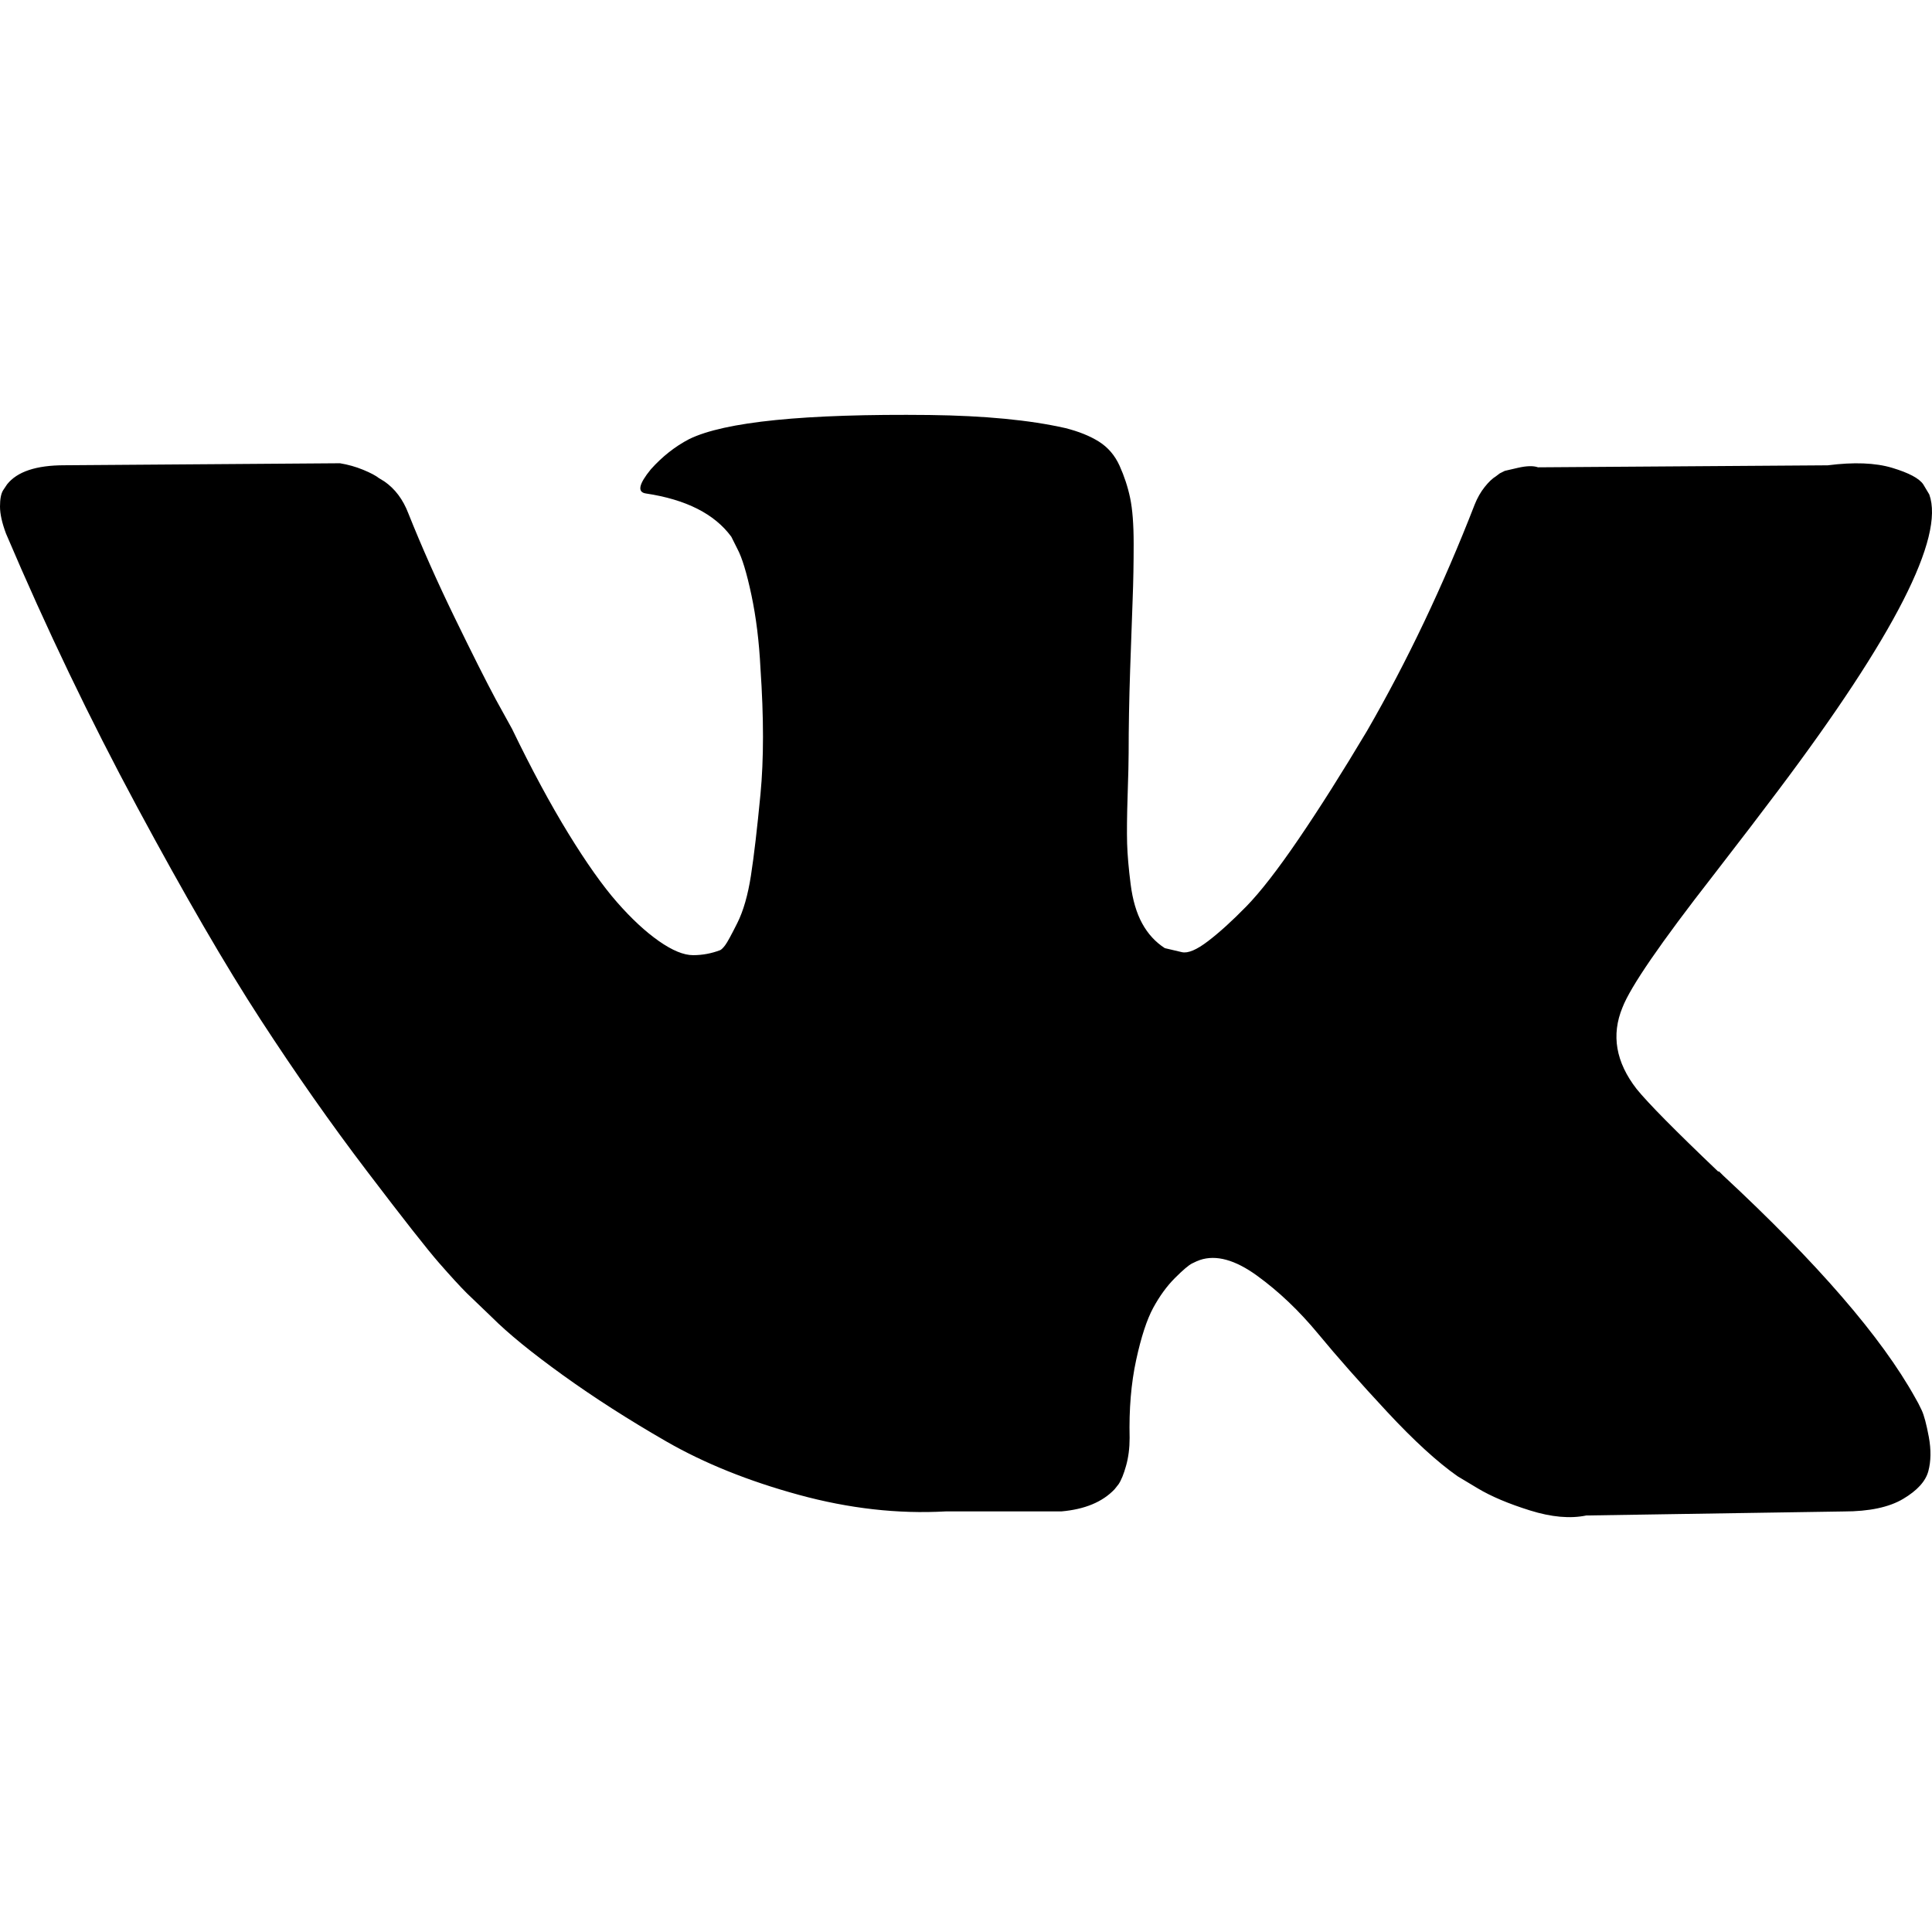
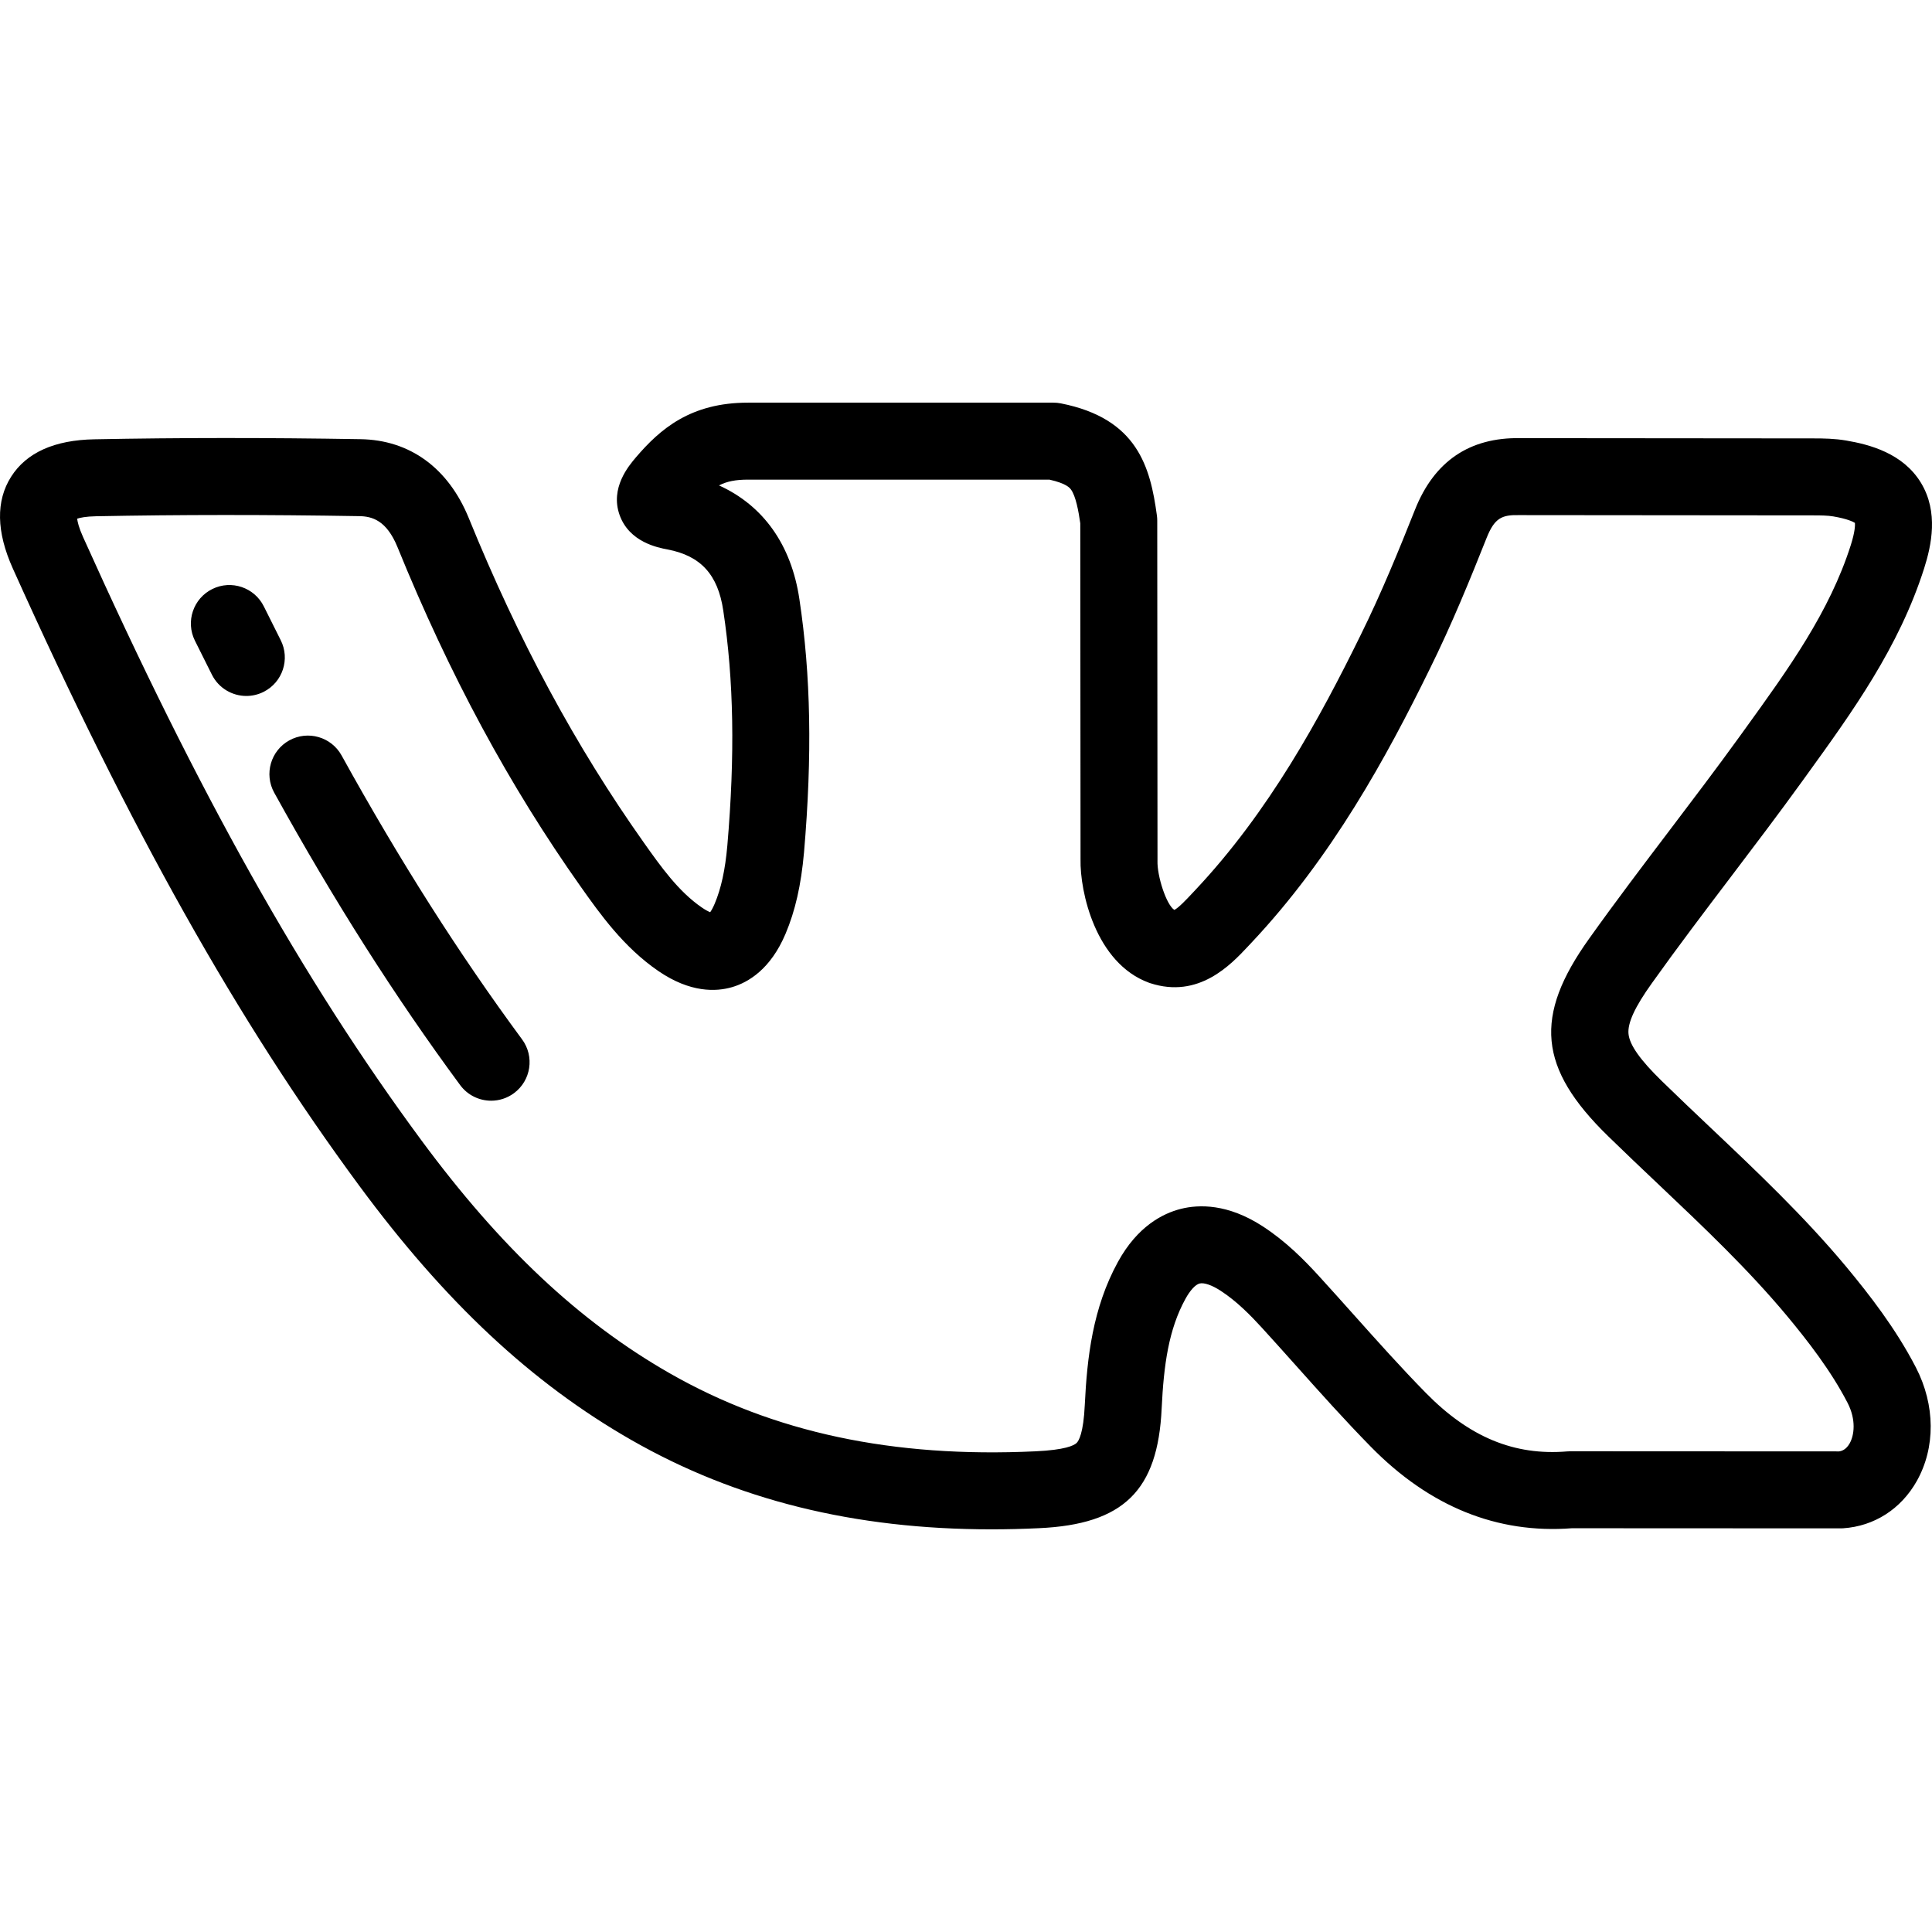
- <svg xmlns="http://www.w3.org/2000/svg" version="1.1" id="Capa_1" x="0px" y="0px" width="548.358px" height="548.358px" viewBox="0 0 548.358 548.358" style="enable-background:new 0 0 548.358 548.358;" xml:space="preserve">
+ <svg xmlns="http://www.w3.org/2000/svg" version="1.1" id="Layer_1" x="0px" y="0px" viewBox="0 0 511.998 511.998" style="enable-background:new 0 0 511.998 511.998;" xml:space="preserve">
  <g>
-     <path d="M545.451,400.298c-0.664-1.431-1.283-2.618-1.858-3.569c-9.514-17.135-27.695-38.167-54.532-63.102l-0.567-0.571   l-0.284-0.28l-0.287-0.287h-0.288c-12.18-11.611-19.893-19.418-23.123-23.415c-5.91-7.614-7.234-15.321-4.004-23.13   c2.282-5.9,10.854-18.36,25.696-37.397c7.807-10.089,13.99-18.175,18.556-24.267c32.931-43.78,47.208-71.756,42.828-83.939   l-1.701-2.847c-1.143-1.714-4.093-3.282-8.846-4.712c-4.764-1.427-10.853-1.663-18.278-0.712l-82.224,0.568   c-1.332-0.472-3.234-0.428-5.712,0.144c-2.475,0.572-3.713,0.859-3.713,0.859l-1.431,0.715l-1.136,0.859   c-0.952,0.568-1.999,1.567-3.142,2.995c-1.137,1.423-2.088,3.093-2.848,4.996c-8.952,23.031-19.13,44.444-30.553,64.238   c-7.043,11.803-13.511,22.032-19.418,30.693c-5.899,8.658-10.848,15.037-14.842,19.126c-4,4.093-7.61,7.372-10.852,9.849   c-3.237,2.478-5.708,3.525-7.419,3.142c-1.715-0.383-3.33-0.763-4.859-1.143c-2.663-1.714-4.805-4.045-6.42-6.995   c-1.622-2.95-2.714-6.663-3.285-11.136c-0.568-4.476-0.904-8.326-1-11.563c-0.089-3.233-0.048-7.806,0.145-13.706   c0.198-5.903,0.287-9.897,0.287-11.991c0-7.234,0.141-15.085,0.424-23.555c0.288-8.47,0.521-15.181,0.716-20.125   c0.194-4.949,0.284-10.185,0.284-15.705s-0.336-9.849-1-12.991c-0.656-3.138-1.663-6.184-2.99-9.137   c-1.335-2.95-3.289-5.232-5.853-6.852c-2.569-1.618-5.763-2.902-9.564-3.856c-10.089-2.283-22.936-3.518-38.547-3.71   c-35.401-0.38-58.148,1.906-68.236,6.855c-3.997,2.091-7.614,4.948-10.848,8.562c-3.427,4.189-3.905,6.475-1.431,6.851   c11.422,1.711,19.508,5.804,24.267,12.275l1.715,3.429c1.334,2.474,2.666,6.854,3.999,13.134c1.331,6.28,2.19,13.227,2.568,20.837   c0.95,13.897,0.95,25.793,0,35.689c-0.953,9.9-1.853,17.607-2.712,23.127c-0.859,5.52-2.143,9.993-3.855,13.418   c-1.715,3.426-2.856,5.52-3.428,6.28c-0.571,0.76-1.047,1.239-1.425,1.427c-2.474,0.948-5.047,1.431-7.71,1.431   c-2.667,0-5.901-1.334-9.707-4c-3.805-2.666-7.754-6.328-11.847-10.992c-4.093-4.665-8.709-11.184-13.85-19.558   c-5.137-8.374-10.467-18.271-15.987-29.691l-4.567-8.282c-2.855-5.328-6.755-13.086-11.704-23.267   c-4.952-10.185-9.329-20.037-13.134-29.554c-1.521-3.997-3.806-7.04-6.851-9.134l-1.429-0.859c-0.95-0.76-2.475-1.567-4.567-2.427   c-2.095-0.859-4.281-1.475-6.567-1.854l-78.229,0.568c-7.994,0-13.418,1.811-16.274,5.428l-1.143,1.711   C0.288,140.146,0,141.668,0,143.763c0,2.094,0.571,4.664,1.714,7.707c11.42,26.84,23.839,52.725,37.257,77.659   c13.418,24.934,25.078,45.019,34.973,60.237c9.897,15.229,19.985,29.602,30.264,43.112c10.279,13.515,17.083,22.176,20.412,25.981   c3.333,3.812,5.951,6.662,7.854,8.565l7.139,6.851c4.568,4.569,11.276,10.041,20.127,16.416   c8.853,6.379,18.654,12.659,29.408,18.85c10.756,6.181,23.269,11.225,37.546,15.126c14.275,3.905,28.169,5.472,41.684,4.716h32.834   c6.659-0.575,11.704-2.669,15.133-6.283l1.136-1.431c0.764-1.136,1.479-2.901,2.139-5.276c0.668-2.379,1-5,1-7.851   c-0.195-8.183,0.428-15.558,1.852-22.124c1.423-6.564,3.045-11.513,4.859-14.846c1.813-3.33,3.859-6.14,6.136-8.418   c2.282-2.283,3.908-3.666,4.862-4.142c0.948-0.479,1.705-0.804,2.276-0.999c4.568-1.522,9.944-0.048,16.136,4.429   c6.187,4.473,11.99,9.996,17.418,16.56c5.425,6.57,11.943,13.941,19.555,22.124c7.617,8.186,14.277,14.271,19.985,18.274   l5.708,3.426c3.812,2.286,8.761,4.38,14.853,6.283c6.081,1.902,11.409,2.378,15.984,1.427l73.087-1.14   c7.229,0,12.854-1.197,16.844-3.572c3.998-2.379,6.373-5,7.139-7.851c0.764-2.854,0.805-6.092,0.145-9.712   C546.782,404.25,546.115,401.725,545.451,400.298z" />
+     <g>
+       <path d="M489.25,335.681c-11.137-13.347-23.719-25.264-35.888-36.789c-4.276-4.051-8.7-8.24-12.96-12.399    c-0.001-0.001-0.002-0.002-0.003-0.003c-5.73-5.589-8.535-9.556-8.828-12.486c-0.288-2.88,1.68-7.153,6.207-13.469    c6.769-9.5,13.984-19.016,20.964-28.218c6.204-8.18,12.618-16.639,18.766-25.146l1.38-1.91    c11.995-16.602,24.397-33.769,31.043-54.689c1.898-5.998,3.869-14.874-0.885-22.666c-4.756-7.794-13.573-10.104-19.787-11.162    c-3.035-0.52-5.915-0.563-8.595-0.563l-77.806-0.069c-13.452-0.224-22.784,6.152-27.87,18.956    c-4.07,10.226-8.877,22.077-14.446,33.319c-10.655,21.703-24.194,46.7-43.818,67.527l-0.872,0.928    c-1.336,1.426-3.519,3.758-4.64,4.293c-2.126-1.336-4.579-8.977-4.467-12.98c0.003-0.099,0.004-0.197,0.004-0.295l-0.069-89.903    c0-0.457-0.032-0.914-0.093-1.367c-1.745-12.826-5.147-25.684-25.447-29.69c-0.651-0.129-1.313-0.193-1.975-0.193h-80.935    c-15.227,0-23.281,6.973-29.738,14.533c-1.869,2.204-6.835,8.056-4.305,15.21c2.56,7.239,10.188,8.684,12.692,9.158    c8.82,1.674,13.381,6.659,14.793,16.189c2.791,18.517,3.133,38.326,1.078,62.309c-0.573,6.439-1.639,11.333-3.359,15.403    c-0.476,1.127-0.894,1.825-1.186,2.236c-0.466-0.188-1.191-0.548-2.195-1.235c-6.198-4.241-10.869-10.834-15.386-17.208    c-18.042-25.473-33.218-53.607-46.401-86.022c-5.429-13.283-15.635-20.702-28.719-20.894c-24.928-0.415-47.983-0.405-70.459,0.032    c-10.601,0.184-18.035,3.521-22.099,9.92c-4.069,6.411-3.92,14.585,0.444,24.299c31.196,69.37,59.522,119.834,91.842,163.628    c22.757,30.832,45.665,52.234,72.092,67.354c27.766,15.885,59.08,23.67,95.408,23.669c4.131,0,8.334-0.101,12.593-0.304    c22.413-1.021,31.532-9.936,32.527-31.765c0.558-11.537,1.842-20.883,6.297-29.003c1.246-2.273,2.652-3.797,3.76-4.076    c1.178-0.294,3.267,0.427,5.59,1.936c4.247,2.758,7.904,6.498,10.911,9.781c3.048,3.337,6.128,6.784,9.109,10.117    c6.343,7.097,12.902,14.436,19.774,21.436c15.543,15.844,33.461,23.11,53.278,21.588l71.205,0.033c0.002,0,0.003,0,0.004,0    c0.226,0,0.452-0.007,0.678-0.022c8.213-0.547,15.314-5.094,19.484-12.478c5.021-8.892,4.945-20.155-0.207-30.14    C502.359,352.01,495.384,343.075,489.25,335.681z M490.181,382.502c-0.982,1.739-2.193,2.056-2.818,2.132l-71.19-0.033    c-0.002,0-0.004,0-0.007,0c-0.281,0-0.562,0.011-0.841,0.035c-14.025,1.168-25.946-3.762-37.474-15.512    c-6.539-6.662-12.937-13.819-19.124-20.741c-3.015-3.373-6.132-6.862-9.264-10.29c-3.884-4.242-8.685-9.117-14.854-13.123    c-9.236-5.995-16.89-5.814-21.683-4.606c-4.743,1.195-11.485,4.605-16.66,14.049c-6.704,12.219-8.183,25.401-8.785,37.854    c-0.348,7.616-1.636,9.628-2.174,10.139c-0.705,0.67-3.061,1.848-10.922,2.207c-37.776,1.776-69.478-4.989-96.931-20.696    c-23.882-13.664-44.794-33.291-65.809-61.762c-31.425-42.579-59.075-91.887-89.65-159.877c-1.108-2.463-1.45-4-1.549-4.823    c0.78-0.256,2.304-0.593,4.976-0.642c22.248-0.431,45.062-0.443,69.765-0.031c3.382,0.05,7.233,1.065,10.149,8.2    c13.774,33.869,29.685,63.344,48.645,90.112c5.034,7.105,11.3,15.949,20.509,22.25c8.435,5.776,15.28,5.5,19.538,4.252    c4.26-1.249,10.172-4.719,14.154-14.147c2.569-6.077,4.122-12.92,4.891-21.566c2.197-25.653,1.807-46.981-1.225-67.098    c-2.137-14.413-9.579-24.825-21.302-30.142c2.082-1.084,4.428-1.536,7.686-1.536h79.877c4.494,1.008,5.384,2.192,5.689,2.597    c1.294,1.721,2.034,5.792,2.486,8.973l0.068,89.074c-0.18,8.539,3.97,27.477,18.1,32.67c0.116,0.043,0.233,0.083,0.35,0.121    c12.864,4.204,21.373-4.877,25.941-9.756l0.814-0.866c21.496-22.815,35.971-49.473,47.28-72.508    c5.894-11.895,10.886-24.199,15.107-34.805c2.112-5.319,4.034-6.195,8.62-6.098c0.063,0.002,0.125,0.002,0.189,0.002l77.905,0.069    c1.812,0,3.703,0.021,5.17,0.272c3.712,0.632,5.241,1.402,5.745,1.721c0.052,0.591,0.04,2.291-1.082,5.839    c-5.651,17.789-16.572,32.903-28.133,48.905l-1.381,1.913c-6.007,8.312-12.35,16.675-18.483,24.764    c-7.07,9.321-14.378,18.958-21.307,28.684c-14.814,20.669-13.512,34.385,4.975,52.417c4.369,4.265,8.847,8.507,13.179,12.609    c12.281,11.633,23.882,22.62,34.235,35.026c5.42,6.534,11.564,14.381,16.042,23.029    C491.954,376.286,491.381,380.376,490.181,382.502z" />
+     </g>
+   </g>
+   <g>
+     <g>
+       <path d="M74.382,169.635c-1.498-2.964-2.983-5.936-4.454-8.914c-2.496-5.049-8.608-7.123-13.661-4.627    c-5.05,2.495-7.122,8.611-4.627,13.661c1.499,3.034,3.012,6.062,4.537,9.081c1.795,3.552,5.386,5.6,9.11,5.6    c1.546,0,3.117-0.353,4.592-1.098C74.908,180.796,76.923,174.662,74.382,169.635z" />
+     </g>
+   </g>
+   <g>
+     <g>
+       <path d="M138.353,275.441c-16.724-22.659-32.37-47.27-47.83-75.239c-2.725-4.93-8.931-6.716-13.86-3.992    c-4.929,2.725-6.717,8.931-3.992,13.86c15.896,28.756,32.013,54.102,49.271,77.485c2,2.71,5.087,4.143,8.214,4.143    c2.104,0,4.226-0.648,6.048-1.995C140.735,286.359,141.697,279.974,138.353,275.441z" />
+     </g>
  </g>
  <g>
</g>
  <g>
</g>
  <g>
</g>
  <g>
</g>
  <g>
</g>
  <g>
</g>
  <g>
</g>
  <g>
</g>
  <g>
</g>
  <g>
</g>
  <g>
</g>
  <g>
</g>
  <g>
</g>
  <g>
</g>
  <g>
</g>
</svg>
